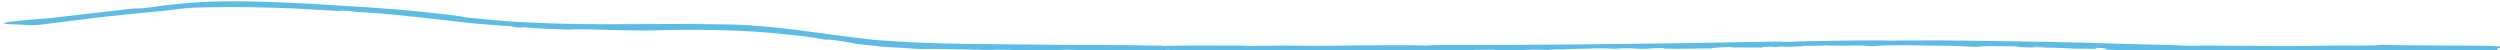
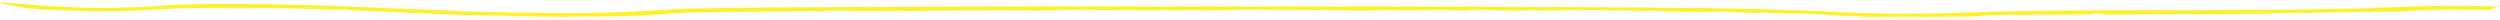
- <svg xmlns="http://www.w3.org/2000/svg" fill="none">
-   <path d="M583.577 10.989C584.307 10.978 585.346 11.044 586.203 11.049C589.818 11.067 591.16 11.113 594.423 11.14C599.276 11.181 613.655 11.096 613.658 11.546C613.658 11.546 613.658 11.546 613.658 11.546C613.658 11.551 613.657 11.555 613.654 11.56C613.603 11.646 612.379 11.739 612.198 11.836C612.016 11.934 612.152 12.56 610.415 12.596C607.893 12.642 601.851 12.481 600.505 12.488C599.589 12.492 598.455 12.549 597.28 12.559C593.493 12.59 591.508 12.547 588.098 12.699C586.727 12.616 585.373 12.533 584.001 12.45C582.224 12.486 579.516 12.374 578.442 12.378C577.55 12.381 577.028 12.445 576.105 12.446C575.078 12.447 573.466 12.374 571.589 12.38C568.487 12.388 567.939 12.555 566.083 12.57C564.16 12.585 561.155 12.482 558.709 12.528C558.398 12.546 558.089 12.562 557.78 12.579C558.001 12.622 558.222 12.665 558.444 12.708C557.198 12.722 556.678 12.633 555.538 12.625C554.19 12.615 553.519 12.692 552.618 12.686C551.873 12.681 550.872 12.609 549.926 12.606C548.52 12.601 548.829 12.697 548.078 12.709C547.801 12.715 542.231 12.716 541.933 12.713C539.545 12.691 539.369 12.56 537.454 12.525C532.224 12.428 526.795 12.44 521.947 12.348C520.8 12.327 519.616 12.294 518.475 12.253C517.427 12.215 516.382 12.175 515.36 12.133C518.772 11.909 511.249 11.42 514.05 12.022C511.65 11.877 509.941 11.969 507.662 11.886C506.19 11.833 505.171 11.736 503.066 11.69C499.33 11.609 495.242 11.742 494.173 11.358C489.787 11.351 485.99 11.177 484.406 11.487C483.275 11.495 480.378 11.278 479.11 11.244C477.911 11.205 468.705 11.092 467.199 11.096C465.693 11.092 463.057 11.094 461.789 11.129C460.195 11.171 459.084 11.512 456.245 11.139C452.946 11.196 451.771 11.196 448.703 11.185C448.147 11.183 448.084 11.125 447.759 11.129C447.091 11.137 445.954 11.194 444.761 11.216C442.798 11.251 441.678 11.145 441.899 11.33C440.605 11.38 439.313 11.432 438.02 11.486C437.565 11.457 437.111 11.429 436.657 11.4C435.966 11.452 435.275 11.504 434.584 11.556C435.391 11.268 430.526 11.522 432.11 11.648C430.027 11.642 427.945 11.639 425.86 11.638C425.446 11.638 425.029 11.638 424.608 11.637C424.962 11.323 419.094 11.713 419.597 11.87C419.31 11.875 419.021 11.88 418.731 11.885C416.207 11.849 413.864 11.955 410.846 11.945C407.768 11.936 408.049 11.9 407.128 11.771C406.414 11.789 405.695 11.807 404.97 11.825C401.172 12.262 401.841 11.582 395.378 11.951C393.28 11.729 388.185 11.907 384.823 12.009C384.429 12.021 384.423 12.068 383.896 12.087C382.593 12.133 379.354 12.097 379.459 12.249C378.33 12.213 377.174 12.177 376.056 12.141C375.135 12.175 374.212 12.209 373.285 12.243C373.29 12.29 373.295 12.338 373.3 12.386C371.42 12.235 368.515 12.315 367.062 12.284C366.773 12.278 366.711 12.212 365.814 12.199C364.77 12.183 362.832 12.213 361.584 12.198C361.1 12.273 360.615 12.349 360.13 12.424C357.908 12.474 357.127 12.284 355.819 12.274C355.581 12.273 351.292 12.303 351.06 12.308C349.167 12.347 349.702 12.51 344.228 12.491C343.253 12.487 342.464 12.432 341.582 12.432C340.024 12.432 335.337 12.57 334.965 12.69C333.077 12.544 328.021 12.611 326.536 12.569C326.087 12.556 325.989 12.461 324.608 12.442C323.483 12.426 320.6 12.504 319.189 12.491C317.674 12.477 317.137 12.397 316.461 12.391C315.824 12.386 315.236 12.45 314.371 12.45C311.652 12.446 309.205 12.34 307.056 12.336C303.945 12.33 301.21 12.516 298.616 12.595C297.972 12.582 297.358 12.54 296.672 12.538C288.284 12.513 278.934 12.445 270.503 12.357C267.537 12.326 260.83 12.119 259.422 12.244C259.028 12.276 258.978 12.33 259.421 12.415C259.458 12.423 259.499 12.431 259.544 12.439C259.508 12.44 259.467 12.442 259.42 12.443C257.605 12.493 248.34 12.239 246.478 12.209C244.62 12.184 243.164 12.241 241.657 12.22C237.218 12.156 234.112 12.052 228.716 11.982C227.301 11.962 225.859 12.01 224.99 11.98C224.031 11.947 222.913 11.818 221.645 11.758C219.661 11.664 216.421 11.514 213.726 11.169C212.266 11.039 210.92 10.885 209.906 10.754C209.369 10.684 209.192 10.583 208.429 10.457C205.464 9.962 202.149 9.45 202.699 9.789C198.927 9.074 195.408 8.706 191.891 8.343C187.944 7.921 182.299 7.511 176.837 7.392C172.004 7.282 167.317 7.302 164.241 7.346C160.109 7.41 160.218 7.526 154.132 7.431C152.781 7.409 151.436 7.38 149.798 7.35C145.955 7.281 142.437 7.048 139.499 7.25C135.23 7.117 131.828 7.062 128.659 6.671C128.294 6.701 127.899 6.728 127.526 6.755C127.368 6.745 127.211 6.734 127.057 6.724C126.687 6.699 126.322 6.673 125.961 6.647C125.804 6.587 125.641 6.526 125.481 6.465C121.74 6.175 116.984 5.88 113.831 5.511C108.733 4.878 95.951 3.409 90.53 3.117C90.335 3.103 90.148 3.089 89.969 3.076C87.288 2.88 87.155 2.977 85.635 2.673C85.032 2.652 84.442 2.633 83.838 2.613C83.459 2.639 83.09 2.664 82.71 2.69C79.285 2.497 75.226 2.213 71.963 2.072C66.017 1.808 57.078 1.639 51.134 1.79C50.659 1.802 50.117 1.811 49.597 1.824C48.472 1.853 47.3 1.883 46.315 1.952C44.192 2.105 43.687 2.301 40.999 2.553C36.376 2.992 27.672 3.846 23.31 4.352C22.009 4.505 21.409 4.634 20.508 4.743C16.714 5.202 13.624 5.545 10.008 6.041C6.116 6.318 6.439 6.082 5.204 6.017C4.218 5.974 1.464 5.923 1.004 5.84C0.708 5.779 1.763 5.544 1.352 5.486C5.992 4.895 7.98 4.765 11.775 4.486C18.749 3.703 25.736 2.889 32.715 2.085C33.366 2.067 33.982 2.054 34.645 2.036C34.645 2.036 34.645 2.036 34.645 2.036C37.319 1.802 38.462 1.539 39.905 1.361C42.638 1.024 45.907 0.722 49.521 0.495C62.055 -0.148 78.438 1.082 90.607 1.83C92.77 1.969 94.798 2.122 96.647 2.277C99.955 2.496 110.667 3.646 112.902 4.011C113.482 4.102 113.635 4.207 114.255 4.281C118.55 4.736 122.838 5.121 127.151 5.38C128.394 5.456 129.653 5.511 130.919 5.555C142.358 6.143 154.244 5.87 165.82 5.879C169.498 5.88 173.196 5.888 176.872 5.968C189.357 6.016 201.691 8.408 213.855 9.735C228.718 11.015 243.729 10.743 258.634 10.978C258.895 10.98 259.161 10.982 259.432 10.985C265.231 11.029 272.382 11.012 277.964 11.076C280.376 11.104 281.426 11.247 284.598 11.155C284.632 11.193 284.665 11.23 284.699 11.268C287.536 11.233 289.249 11.153 292.405 11.153C295.012 11.154 302.014 11.162 304.32 11.179C305.524 11.188 305.075 11.257 306.201 11.258C308.151 11.26 312.24 11.167 314.901 11.168C317.303 11.168 321.365 11.248 323.215 11.235C329.879 11.191 337.14 11.061 344.243 11.074C346.205 11.078 348.726 11.16 349.342 11.155C350.543 11.146 350.9 11.057 351.706 11.043C355.797 10.972 362.191 11.048 366.195 11.03C379.269 10.972 393.138 10.824 406.157 10.666C411.482 10.602 419.11 10.479 425.831 10.342C429.513 10.268 432.945 10.214 435.622 10.189C437.261 10.175 436.824 10.278 438.2 10.255C439.726 10.229 440.549 10.152 441.263 10.136C446.195 10.016 457.087 9.843 461.746 9.898C462.634 9.907 463.277 9.98 463.809 9.978C464.078 9.977 464.685 9.924 465.529 9.917C472.983 9.858 478.419 9.911 485.722 10.003C495.957 10.134 507.381 10.325 518.527 10.694C522.581 10.827 526.642 10.917 530.581 11C533.775 11.066 535.975 11.242 536.427 11.247C537.394 11.257 538.068 11.165 540.041 11.163C546.692 11.159 555.643 11.322 561.978 11.298C565.096 11.287 569.391 11.174 572.47 11.153C574.932 11.137 580.719 11.197 581.818 11.143C582.479 11.11 582.784 11.002 583.577 10.989ZM500.825 11.558C501.266 11.393 496.668 11.447 498.39 11.573C498.777 11.601 500.711 11.6 500.825 11.558ZM285.487 12.203C285.529 12.252 285.571 12.302 285.614 12.351C286.224 12.333 286.835 12.314 287.428 12.296C287.09 12.265 286.765 12.234 286.417 12.203C286.106 12.203 285.796 12.203 285.487 12.203Z" fill="#5CBCE5" />
+ <svg xmlns="http://www.w3.org/2000/svg" viewBox="0 0 910 7" fill="none">
+   <path d="M865.365 2.775C866.447 2.734 867.974 2.753 869.25 2.71C873.884 2.556 875.975 2.417 879.648 2.314C880.196 2.299 880.804 2.284 881.438 2.271C888.658 2.086 909.998 2.055 910 2.497C910 2.497 910 2.497 910 2.497C910 2.501 909.998 2.505 909.994 2.51C909.919 2.596 908.103 2.689 907.834 2.787C907.565 2.884 907.767 3.51 905.188 3.546C901.448 3.59 892.482 3.453 890.488 3.483C889.126 3.498 887.448 3.571 885.708 3.606C883.349 3.654 881.462 3.696 879.698 3.763C877.263 3.855 875.059 4.021 872.12 4.243C870.083 4.253 868.07 4.241 866.033 4.217C863.4 4.332 859.376 4.301 857.775 4.332C856.472 4.358 855.694 4.435 854.316 4.457C852.792 4.481 850.408 4.441 847.603 4.479C846.735 4.491 845.979 4.506 845.312 4.525C842.648 4.599 841.665 4.719 839.449 4.751C836.582 4.793 832.144 4.726 828.493 4.802C828.041 4.823 827.587 4.844 827.13 4.864C827.458 4.905 827.784 4.945 828.109 4.985C826.285 5.013 825.475 4.931 823.799 4.937C821.794 4.943 820.81 5.028 819.46 5.033C818.365 5.037 816.887 4.977 815.462 4.987C813.401 5 813.849 5.092 812.733 5.114C812.296 5.122 804.073 5.201 803.615 5.203C800.089 5.218 799.783 5.09 796.973 5.087C789.182 5.08 781.176 5.209 773.973 5.275C770.766 5.305 767.386 5.311 764.185 5.306C769.246 4.952 758.05 4.749 762.241 5.245C758.663 5.189 756.13 5.343 752.751 5.342C750.556 5.341 749.064 5.28 745.926 5.31C745.843 5.311 745.761 5.311 745.678 5.312C740.191 5.37 734.287 5.653 732.72 5.323C726.227 5.499 720.585 5.579 718.261 6.005C716.59 6.098 712.276 6.076 710.386 6.088C710.192 6.091 709.872 6.095 709.417 6.102C705.779 6.175 694.679 6.163 692.688 6.14C690.45 6.134 686.536 6.103 684.649 6.108C682.283 6.113 680.616 6.435 676.414 5.936C674.193 5.891 672.628 5.839 671.155 5.771C669.352 5.686 667.708 5.569 665.221 5.394C664.391 5.336 664.318 5.274 663.825 5.245C662.842 5.189 661.156 5.14 659.391 5.066C656.475 4.943 654.846 4.769 655.156 4.967C653.241 4.929 651.306 4.9 649.406 4.878C648.742 4.823 648.025 4.768 647.388 4.715C646.374 4.728 645.317 4.742 644.313 4.758C645.529 4.511 638.269 4.516 640.632 4.722C636.92 4.59 633.228 4.47 629.466 4.358C630.03 4.054 621.332 4.209 622.03 4.388C621.581 4.382 621.176 4.377 620.759 4.372C617.067 4.245 613.542 4.274 609.085 4.176C604.449 4.078 605 4.054 603.589 3.9C602.532 3.899 601.364 3.897 600.357 3.897C595.354 4.208 595.673 3.703 588.763 3.765C587.999 3.772 587.137 3.787 586.151 3.812C583.061 3.548 575.439 3.634 570.49 3.686C569.903 3.692 569.893 3.739 569.107 3.75C567.14 3.776 562.391 3.695 562.526 3.849C560.833 3.797 559.135 3.746 557.483 3.695C556.12 3.718 554.745 3.74 553.358 3.763C553.365 3.811 553.372 3.859 553.379 3.907C550.574 3.733 546.309 3.781 544.117 3.735C543.686 3.726 543.586 3.659 542.278 3.637C540.746 3.611 537.861 3.622 535.995 3.596C535.267 3.667 534.55 3.738 533.841 3.809C530.564 3.839 529.393 3.643 527.442 3.623C527.057 3.62 520.755 3.618 520.391 3.621C517.563 3.648 518.381 3.813 510.248 3.761C508.791 3.752 507.623 3.693 506.323 3.688C504.031 3.68 497.037 3.797 496.506 3.915C493.711 3.761 486.207 3.812 484.002 3.766C483.335 3.752 483.185 3.656 481.131 3.634C479.468 3.615 475.203 3.686 473.091 3.672C470.85 3.655 470.055 3.575 469.054 3.568C468.109 3.562 467.237 3.626 465.948 3.624C461.92 3.619 458.276 3.512 455.094 3.509C450.494 3.503 446.424 3.692 442.579 3.775C441.623 3.763 440.682 3.721 439.679 3.721C427.285 3.711 413.301 3.678 400.868 3.644C395.134 3.628 380.739 3.382 384.579 3.811C382.546 3.888 368.05 3.73 365.21 3.732C362.441 3.734 360.268 3.815 358.06 3.819C351.523 3.834 346.878 3.786 338.853 3.872C336.857 3.894 334.529 3.991 333.33 3.993C331.846 3.996 330.342 3.911 328.367 3.911C325.36 3.91 320.581 3.934 316.564 3.951C314.374 3.96 312.422 3.967 310.972 3.968C310.212 3.967 309.885 3.891 308.733 3.871C304.326 3.793 299.295 3.825 300.2 4.069C294.479 3.955 289.234 4.112 283.968 4.155C272.888 4.285 252.746 4.205 243.064 4.962C242.992 4.968 242.922 4.973 242.852 4.979C236.726 5.431 236.889 5.566 227.852 5.841C225.846 5.894 223.848 5.93 221.415 5.968C215.711 6.056 210.479 5.901 206.135 6.159C199.802 6.107 194.76 6.093 190.067 5.803C189.513 5.844 188.958 5.885 188.404 5.926C187.628 5.913 186.852 5.899 186.076 5.884C185.835 5.83 185.594 5.777 185.353 5.723C179.796 5.594 172.742 5.582 168.04 5.419C160.155 5.166 139.867 4.247 132.401 3.899C128.436 3.712 128.22 3.81 125.957 3.513C125.069 3.496 124.182 3.479 123.294 3.463C122.738 3.49 122.181 3.518 121.624 3.546C116.537 3.372 110.505 3.121 105.658 3.012C96.825 2.792 83.562 2.807 74.696 2.879C72.472 2.891 69.692 2.852 67.515 2.913C64.347 3.004 63.583 3.185 59.566 3.349C56.63 3.472 52.619 3.635 48.475 3.865C42.811 4.182 36.917 4.077 33.129 4.01C31.172 3.973 30.276 4.005 28.918 3.968C23.279 3.805 18.643 3.546 13.239 3.3C7.441 2.77 7.973 2.594 6.18 2.269C4.833 2.024 0.697 1.362 0.105 1.182C-0.307 1.057 1.265 1.058 0.687 0.911C7.63 1.354 10.523 1.642 16.154 2.128C26.559 2.715 36.983 3.196 47.359 2.649C47.708 2.65 48.055 2.649 48.397 2.648C49.001 2.645 49.605 2.642 50.209 2.642C50.209 2.642 50.209 2.642 50.209 2.642C54.215 2.469 55.905 2.251 58.065 2.12C78.75 0.59 119.513 1.954 142.248 3.025C147.152 3.233 163.102 3.785 166.463 3.98C167.333 4.034 167.572 4.128 168.499 4.164C176.78 4.392 185.062 4.564 193.343 4.625C209.664 4.977 226.53 4.653 242.964 3.502C243.665 3.452 244.373 3.396 245.091 3.355C268.999 2.571 292.844 2.674 316.559 2.512C338.78 2.418 361.09 2.371 383.229 2.359C392.053 2.354 403.306 2.283 411.923 2.322C415.557 2.338 417.019 2.476 421.777 2.372C421.827 2.409 421.877 2.447 421.927 2.484C426.071 2.439 428.698 2.354 433.349 2.346C437.244 2.339 447.587 2.337 451.038 2.353C452.829 2.361 452.161 2.43 453.831 2.431C456.688 2.431 462.793 2.339 466.737 2.343C470.301 2.346 476.339 2.432 479.074 2.424C488.97 2.394 499.747 2.292 510.279 2.345C513.21 2.359 516.918 2.458 517.837 2.457C519.632 2.456 520.163 2.37 521.361 2.361C527.378 2.318 536.948 2.449 542.848 2.472C557.864 2.531 573.583 2.574 588.77 2.668C593.366 2.697 597.775 2.729 602.153 2.769C614.326 2.873 634.675 3.091 645.902 3.448C648.372 3.524 647.675 3.602 649.735 3.659C651.996 3.724 653.244 3.701 654.268 3.732C658.254 3.821 664.932 4.19 671.212 4.521C676.435 4.742 681.477 4.807 684.607 4.876C685.923 4.904 686.875 4.987 687.664 4.993C688.062 4.996 688.964 4.951 690.215 4.951C697.335 4.947 703.227 4.915 709.387 4.795C712.792 4.73 716.276 4.58 720.131 4.431C728.233 4.122 736.872 4.002 745.665 3.907C759.357 3.771 773.451 3.709 786.733 3.696C791.484 3.692 794.742 3.831 795.41 3.828C796.876 3.82 797.813 3.717 800.783 3.683C810.653 3.571 823.932 3.635 833.337 3.532C836.849 3.494 841.36 3.389 845.301 3.306C846.613 3.279 847.778 3.255 848.91 3.237C852.542 3.184 861.141 3.098 862.761 2.995C863.72 2.939 864.179 2.82 865.365 2.775ZM742.588 5.259C743.239 5.076 736.41 5.306 738.984 5.366C739.551 5.379 742.421 5.306 742.588 5.259ZM423.098 3.416C423.161 3.465 423.224 3.515 423.287 3.564C424.182 3.544 425.074 3.523 425.969 3.502C425.466 3.473 424.964 3.443 424.461 3.413C424.007 3.414 423.557 3.415 423.098 3.416Z" fill="#FFF127" />
</svg>
